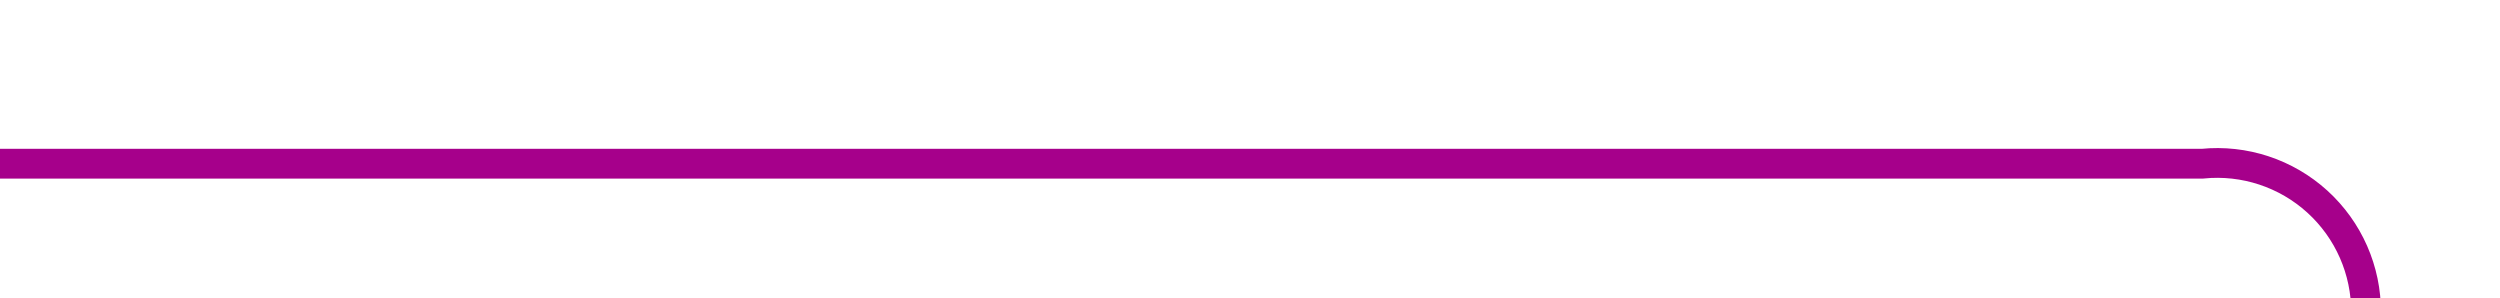
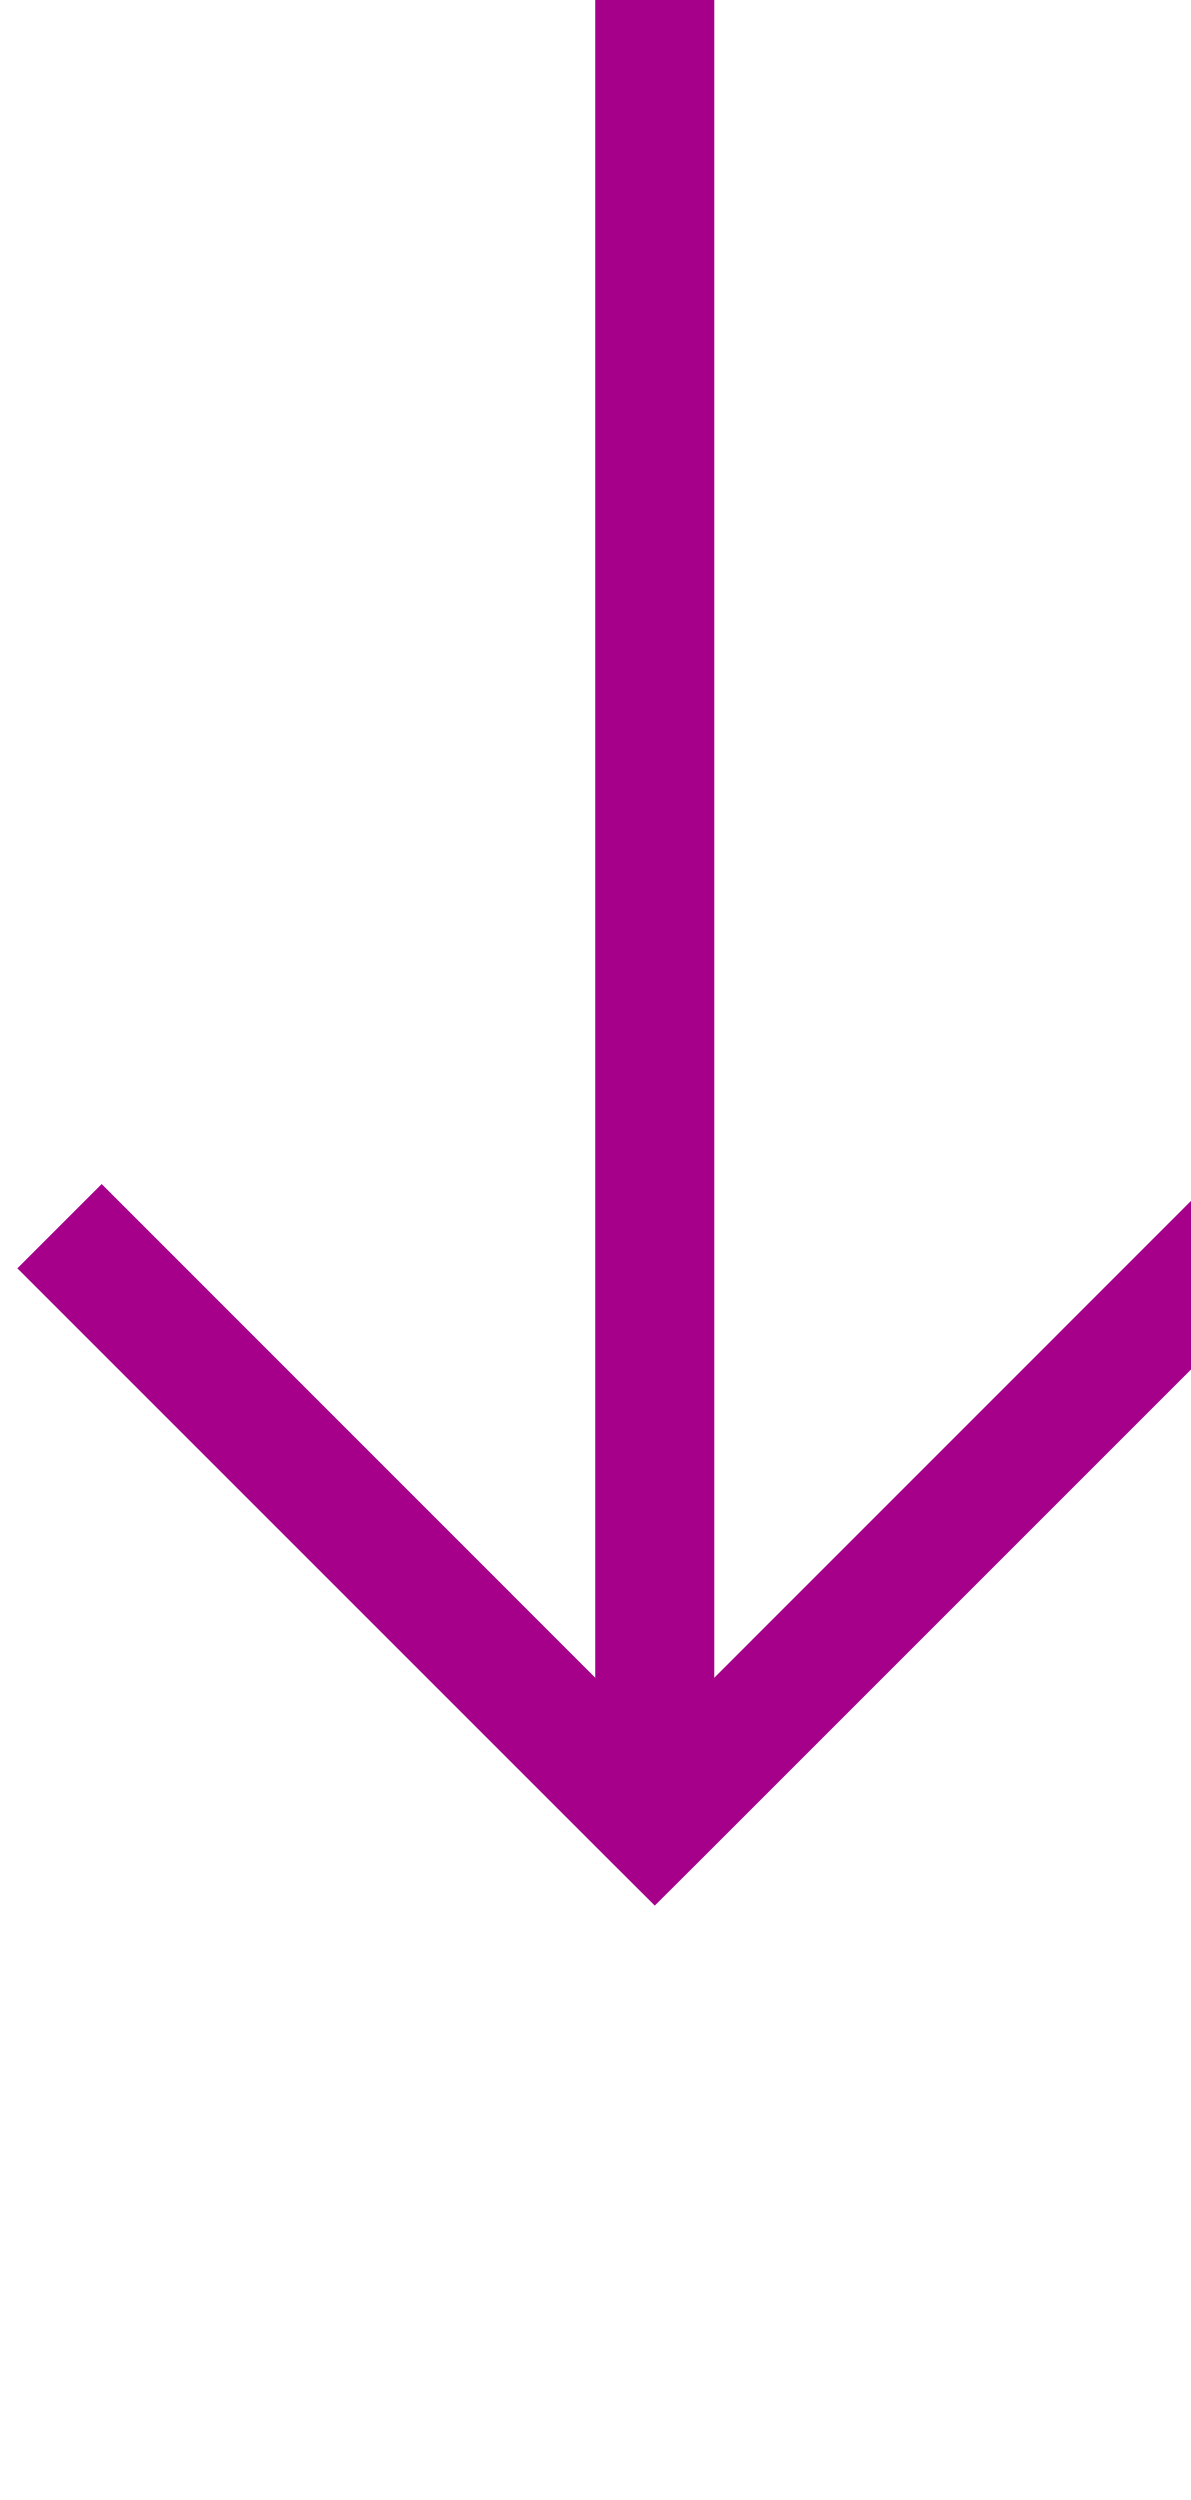
- <svg xmlns="http://www.w3.org/2000/svg" version="1.1" width="84px" height="10px" preserveAspectRatio="xMinYMid meet" viewBox="2612 570  84 8">
-   <path d="M 2612 574.5  L 2686 574.5  A 5 5 0 0 1 2691.5 579.5 L 2691.5 623  " stroke-width="1" stroke="#a6008b" fill="none" />
-   <path d="M 2696.146 617.946  L 2691.5 622.593  L 2686.854 617.946  L 2686.146 618.654  L 2691.146 623.654  L 2691.5 624.007  L 2691.854 623.654  L 2696.854 618.654  L 2696.146 617.946  Z " fill-rule="nonzero" fill="#a6008b" stroke="none" />
+ <svg xmlns="http://www.w3.org/2000/svg" version="1.1" width="10px" height="21px" preserveAspectRatio="xMidYMin meet" viewBox="2558 528  8 21">
+   <path d="M 2562.5 528  L 2562.5 543  " stroke-width="1" stroke="#a6008b" fill="none" />
+   <path d="M 2567.146 537.946  L 2562.5 542.593  L 2557.854 537.946  L 2557.146 538.654  L 2562.146 543.654  L 2562.5 544.007  L 2562.854 543.654  L 2567.854 538.654  L 2567.146 537.946  Z " fill-rule="nonzero" fill="#a6008b" stroke="none" />
</svg>
